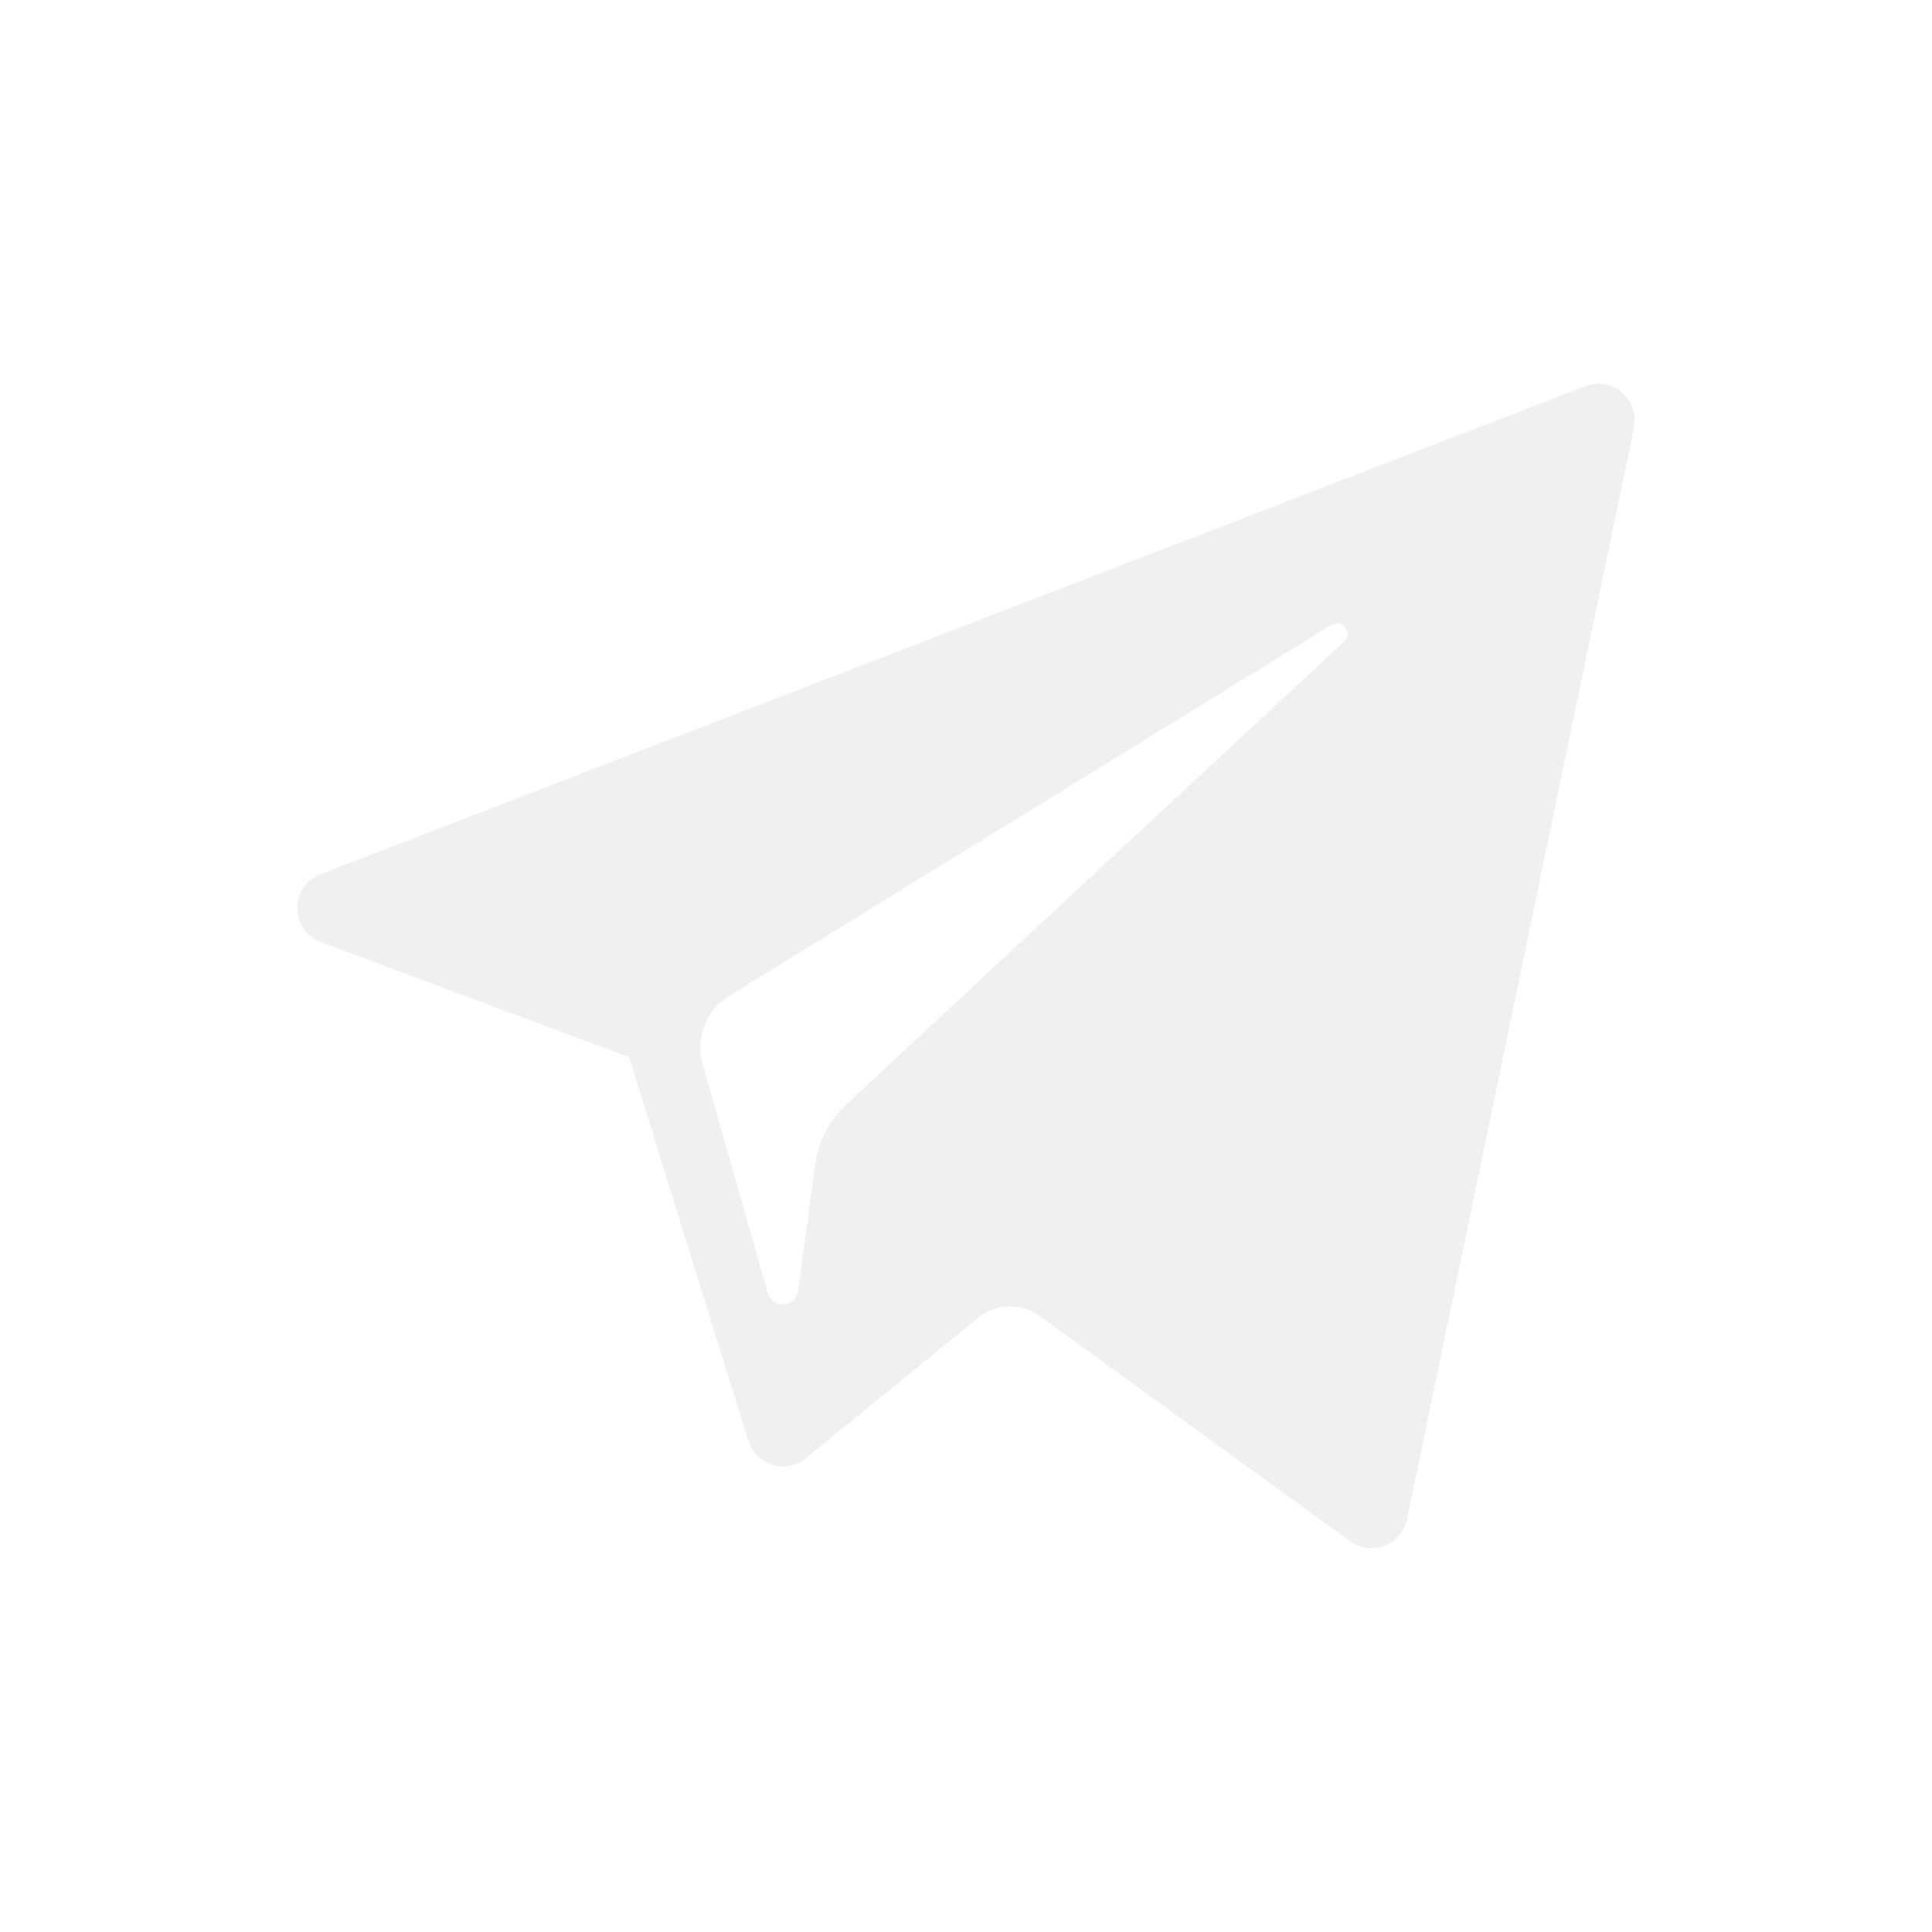
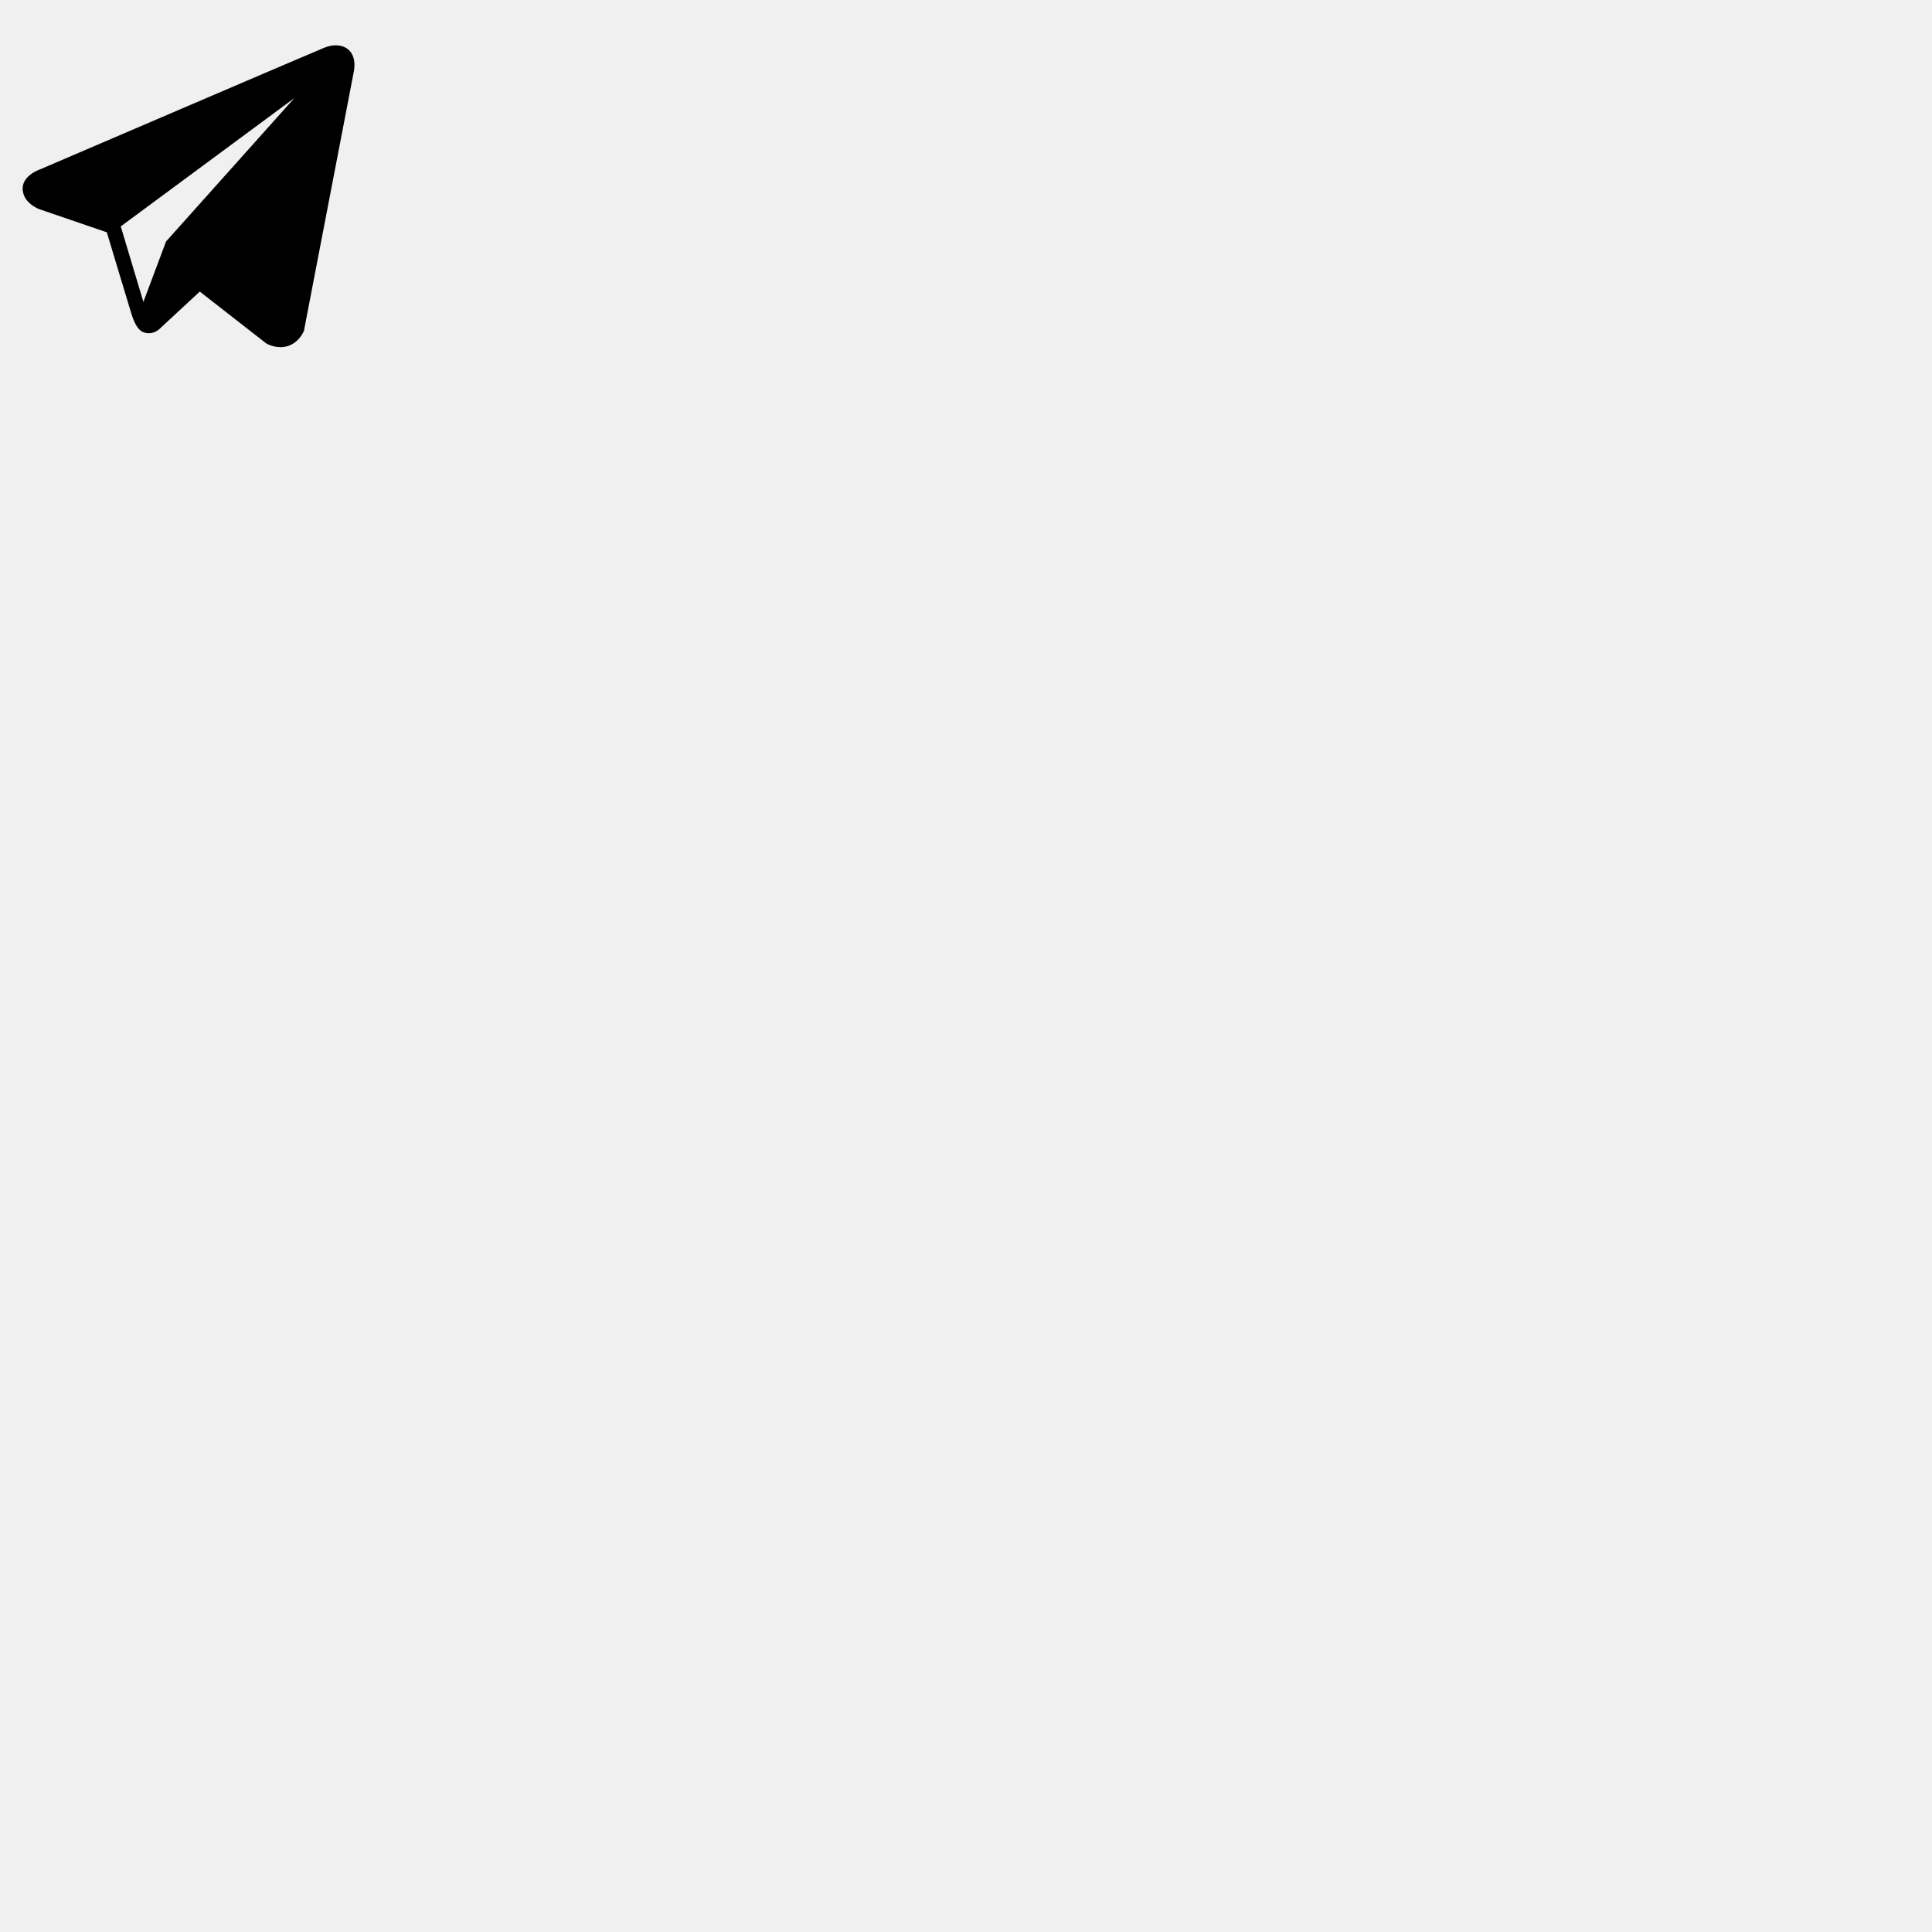
- <svg xmlns="http://www.w3.org/2000/svg" fill="#FFFFFF" height="800px" width="800px" version="1.1" id="Layer_1" viewBox="0 0 455 455" xml:space="preserve">
-   <g>
-     <path style="fill-rule:evenodd;clip-rule:evenodd;" d="M0,0v455h455V0H0z M384.814,100.68l-53.458,257.136   c-1.259,6.071-8.378,8.822-13.401,5.172l-72.975-52.981c-4.43-3.217-10.471-3.046-14.712,0.412l-40.46,32.981   c-4.695,3.84-11.771,1.7-13.569-4.083l-28.094-90.351l-72.583-27.089c-7.373-2.762-7.436-13.171-0.084-16.003L373.36,90.959   C379.675,88.517,386.19,94.049,384.814,100.68z" />
-     <path style="fill-rule:evenodd;clip-rule:evenodd;" d="M313.567,147.179l-141.854,87.367c-5.437,3.355-7.996,9.921-6.242,16.068   l15.337,53.891c1.091,3.818,6.631,3.428,7.162-0.517l3.986-29.553c0.753-5.564,3.406-10.693,7.522-14.522l117.069-108.822   C318.739,149.061,316.115,145.614,313.567,147.179z" />
-   </g>
+ <svg xmlns="http://www.w3.org/2000/svg" viewBox="0 0 256 256" width="250px" height="250px">
+   <path d="M46.137,6.552c-0.75-0.636-1.928-0.727-3.146-0.238l-0.002,0C41.708,6.828,6.728,21.832,5.304,22.445 c-0.259,0.09-2.521,0.934-2.288,2.814c0.208,1.695,2.026,2.397,2.248,2.478l8.893,3.045c0.59,1.964,2.765,9.21,3.246,10.758 c0.3,0.965,0.789,2.233,1.646,2.494c0.752,0.29,1.5,0.025,1.984-0.355l5.437-5.043l8.777,6.845l0.209,0.125 c0.596,0.264,1.167,0.396,1.712,0.396c0.421,0,0.825-0.079,1.211-0.237c1.315-0.54,1.841-1.793,1.896-1.935l6.556-34.077 C47.231,7.933,46.675,7.007,46.137,6.552z M22,32l-3,8l-3-10l23-17L22,32z" />
</svg>
